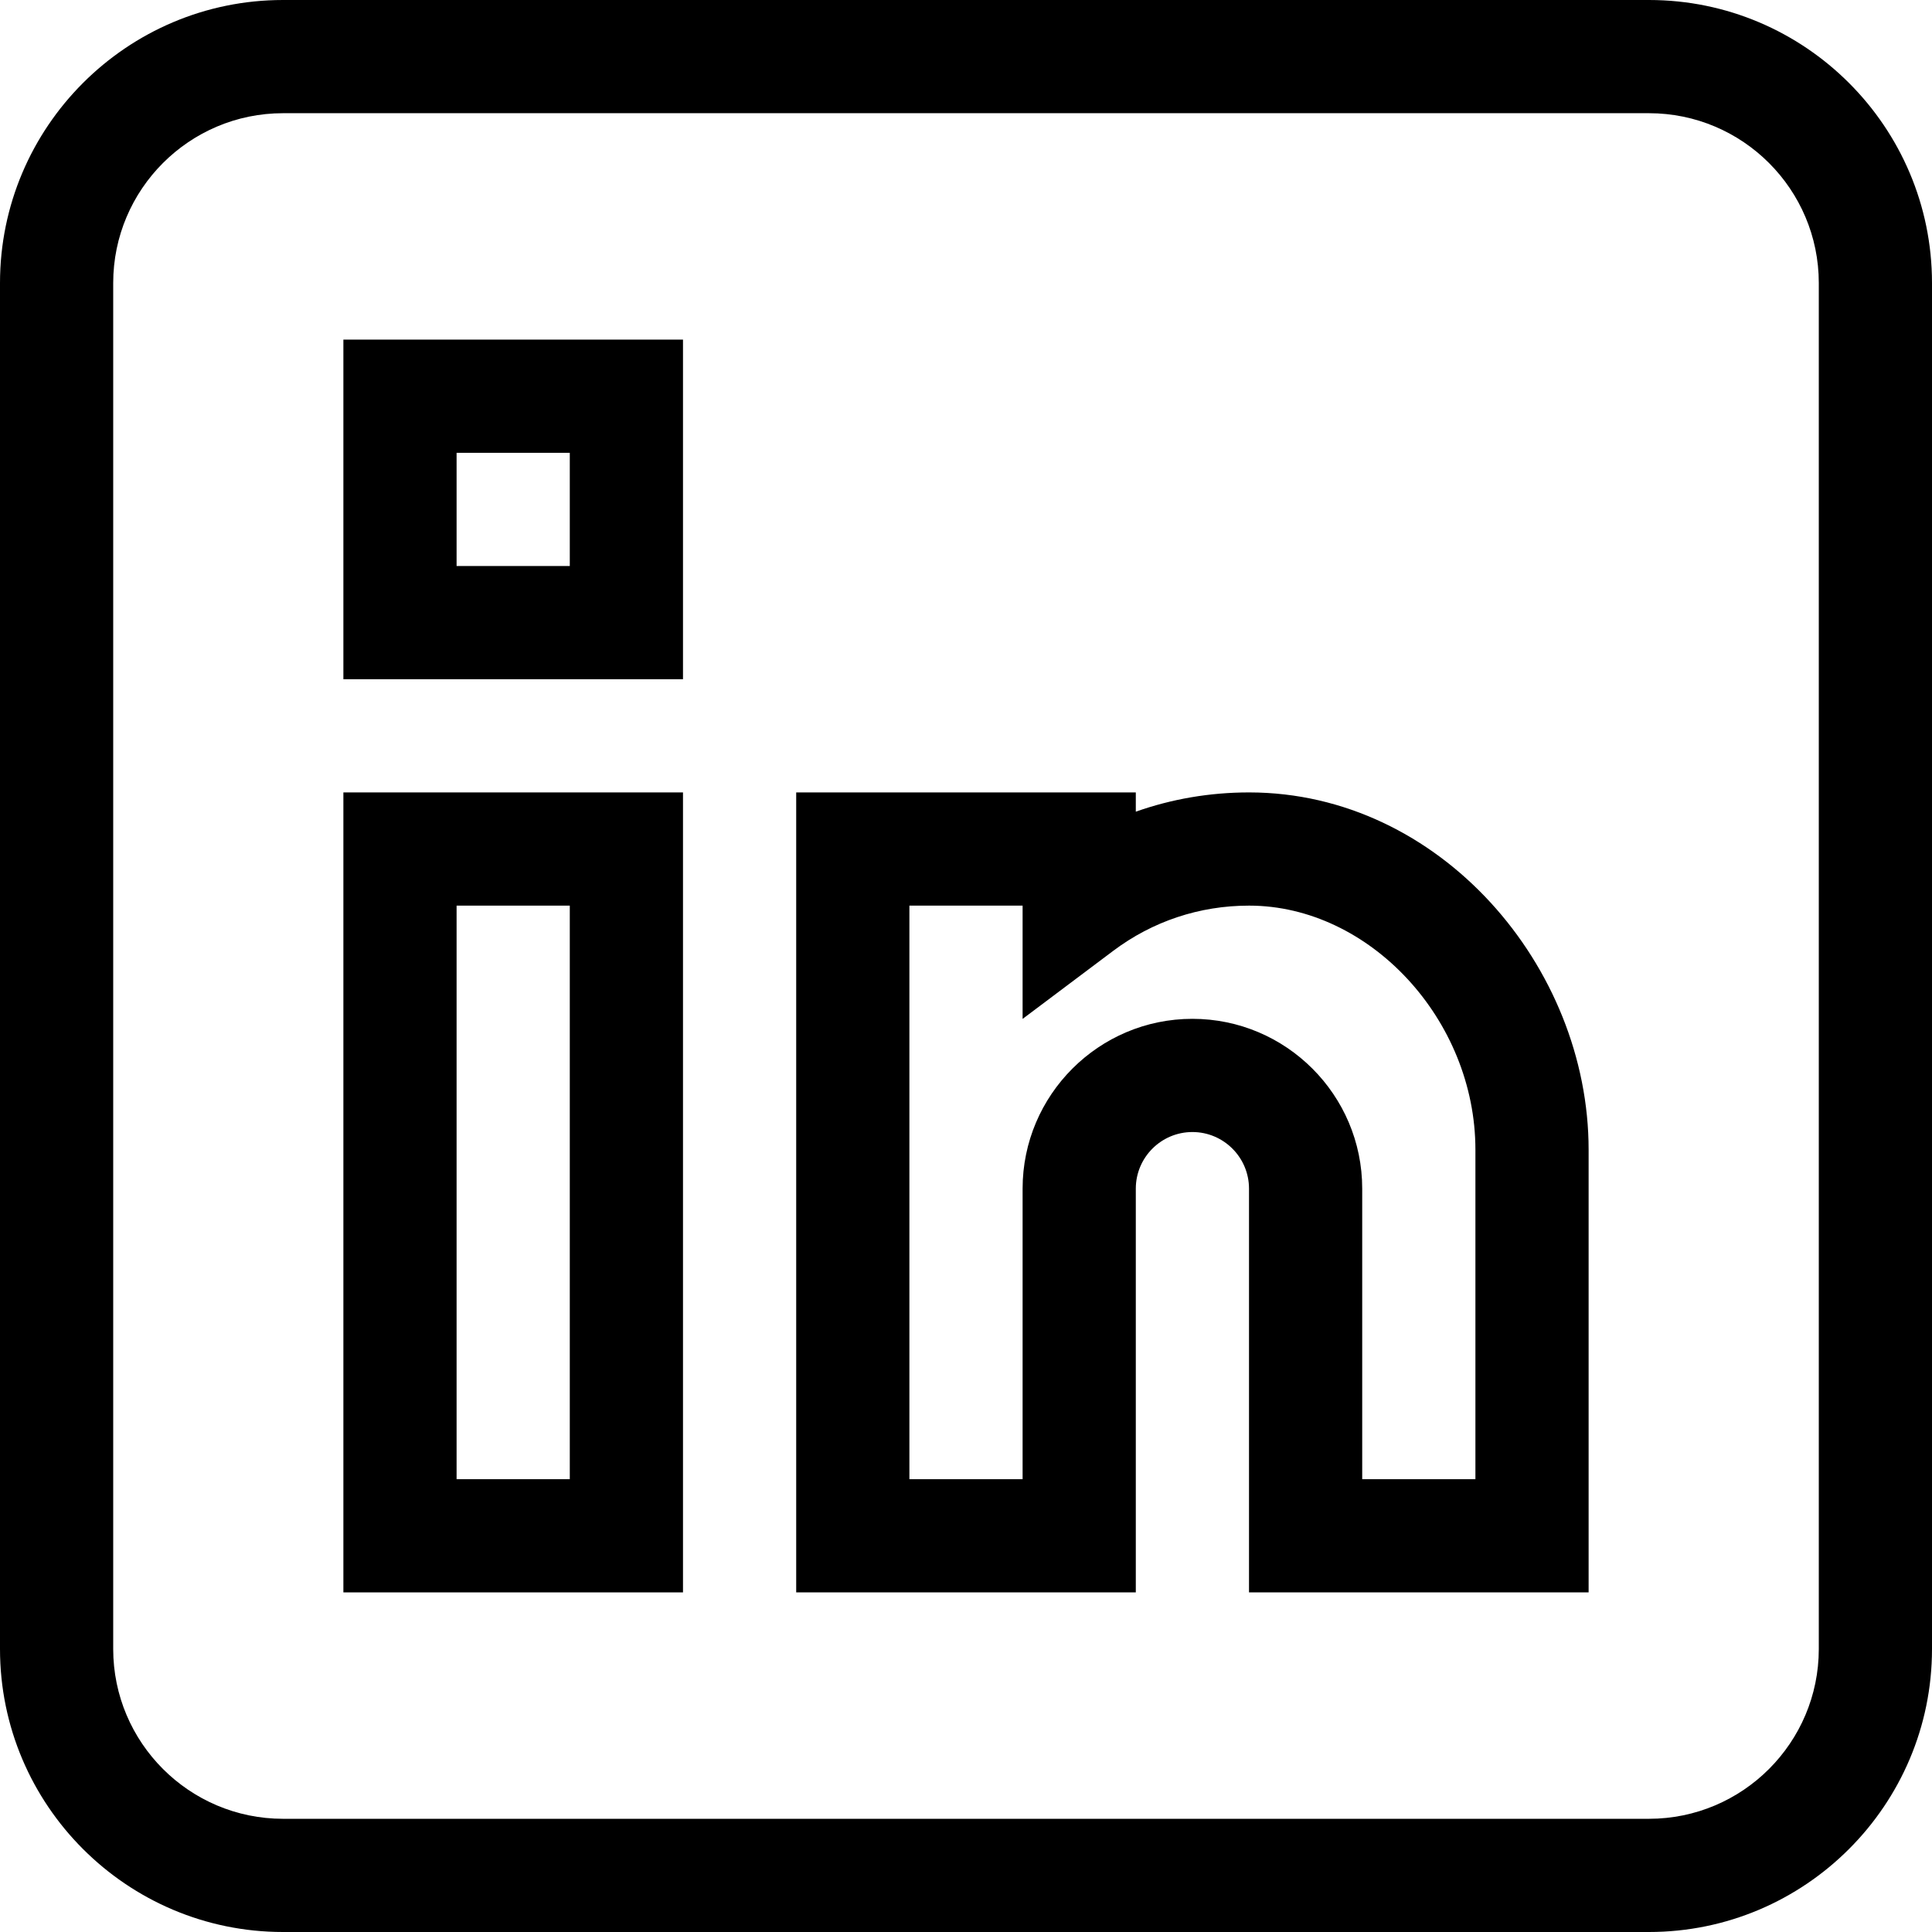
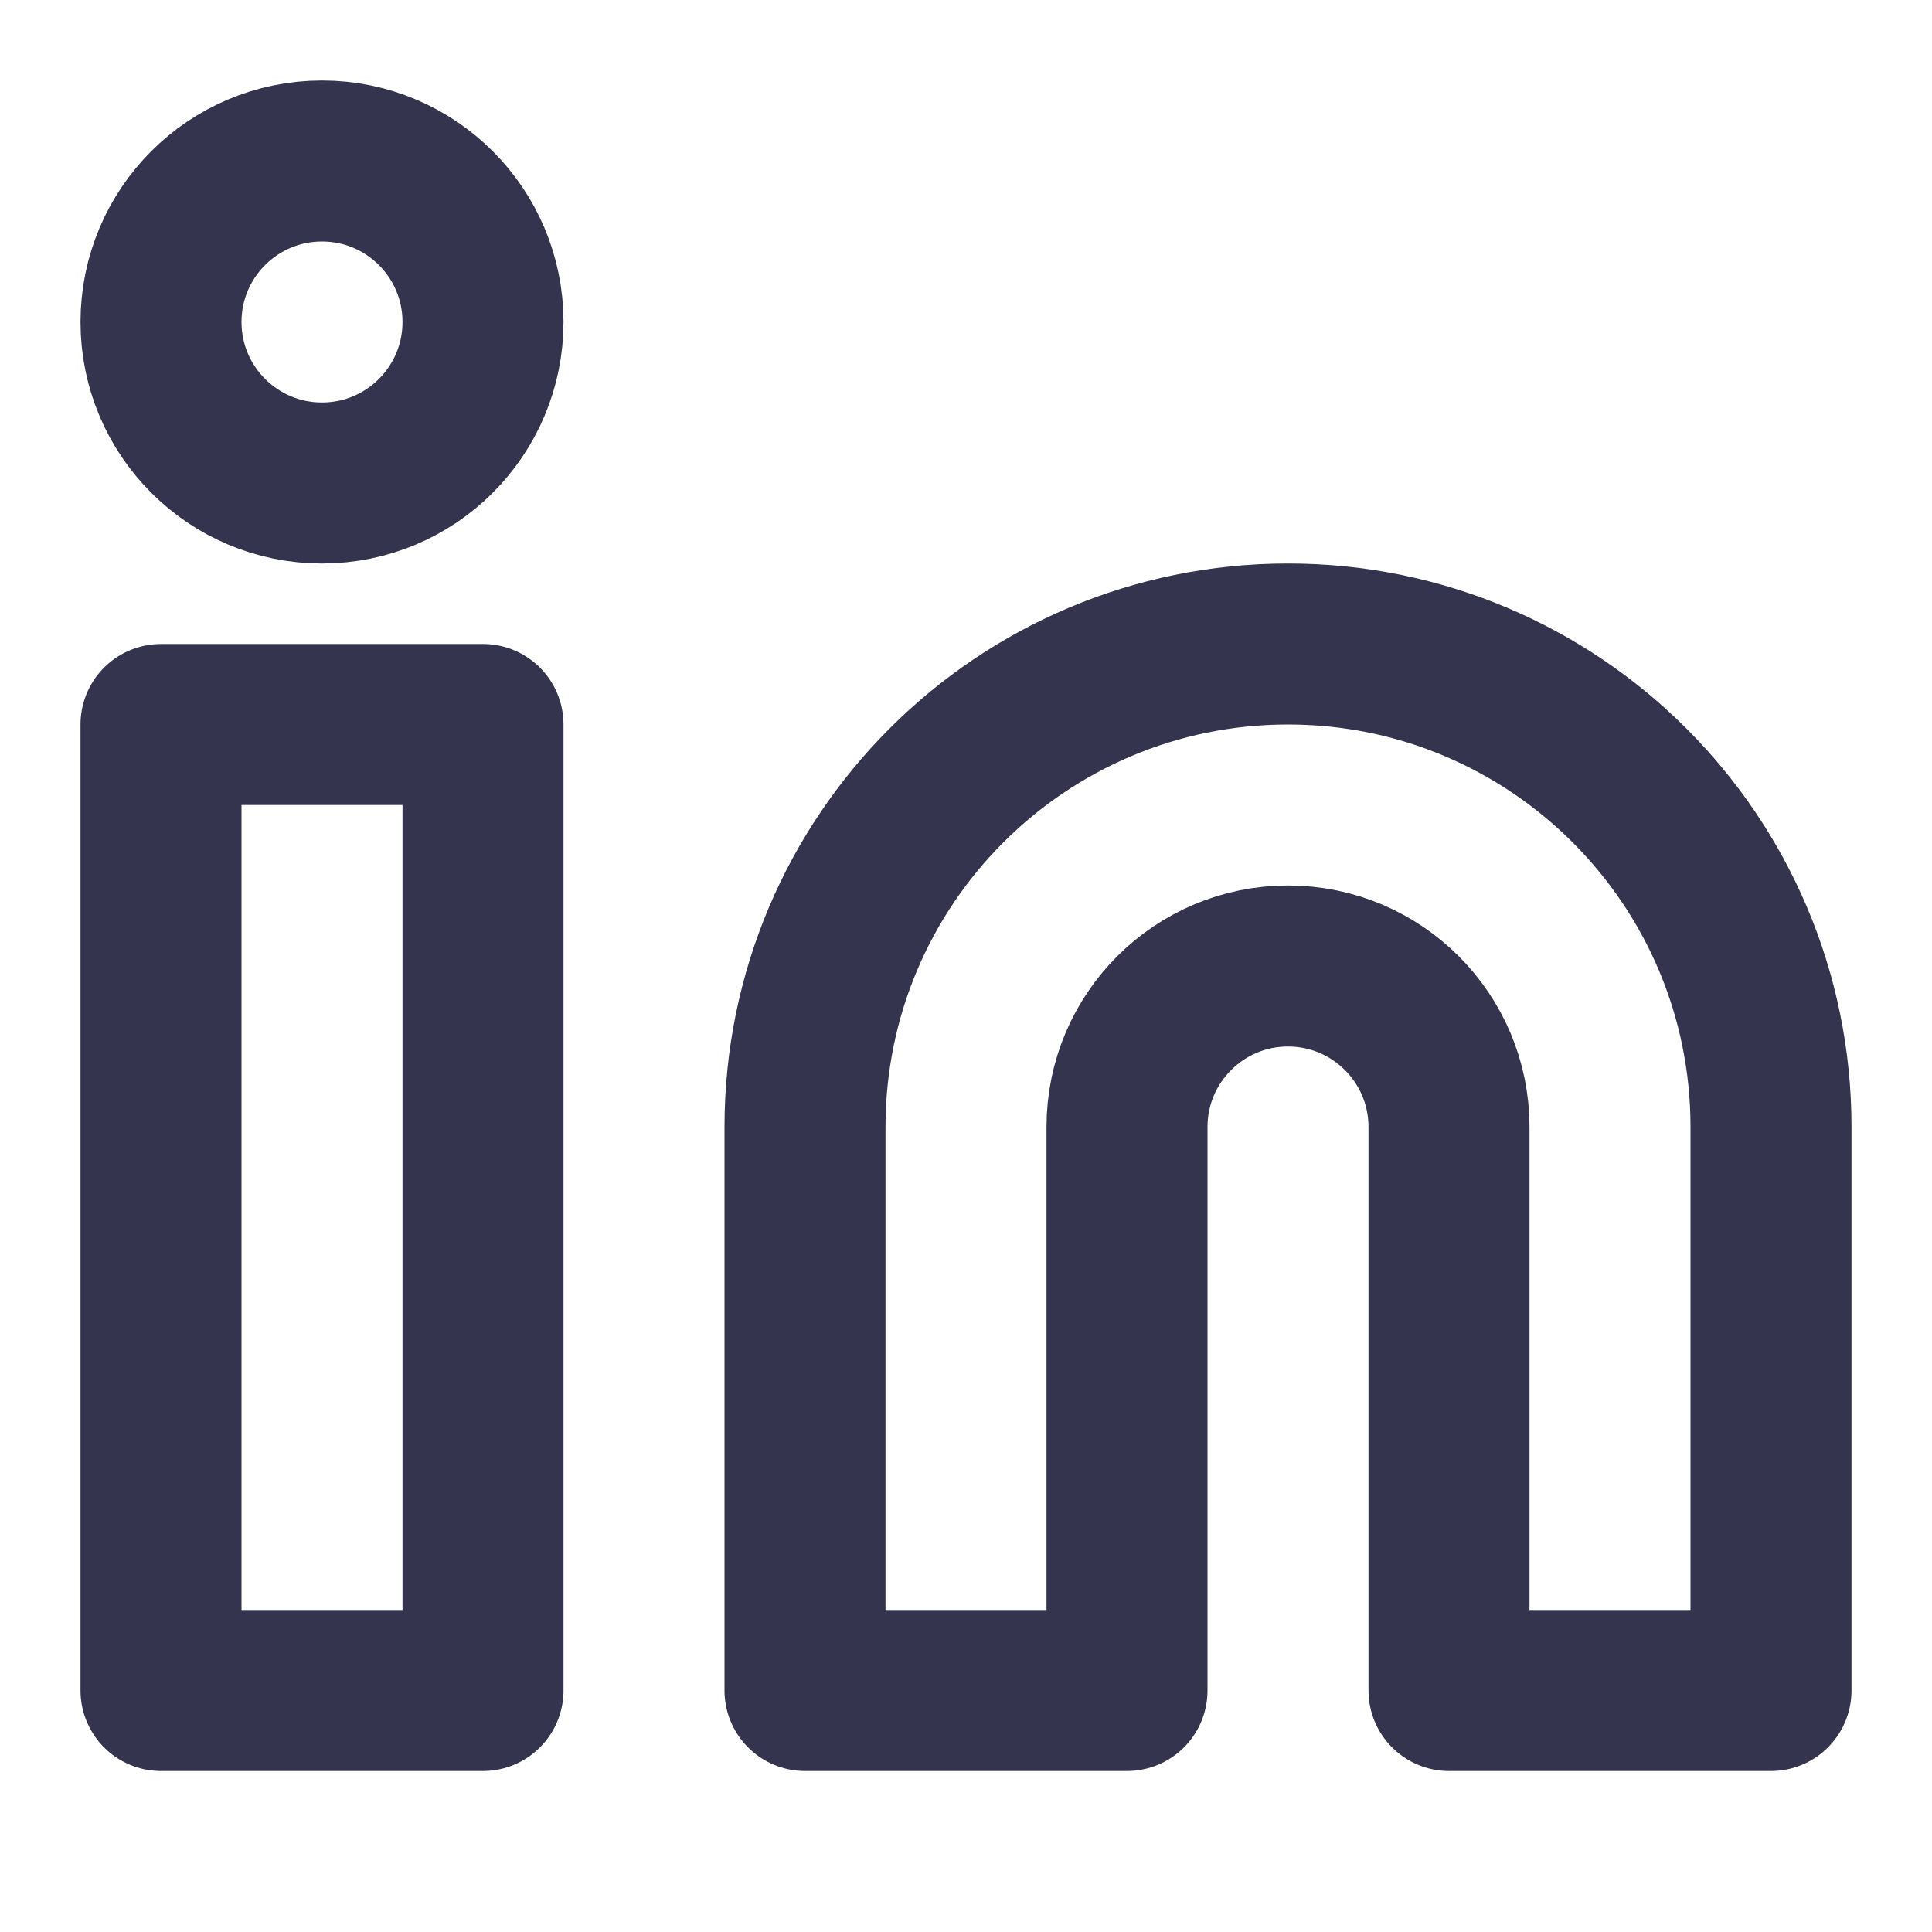
- <svg xmlns="http://www.w3.org/2000/svg" viewBox="0 0 512 512">
-   <path d="m437 0h-362c-41.355 0-75 33.645-75 75v362c0 41.355 33.645 75 75 75h362c41.355 0 75-33.645 75-75v-362c0-41.355-33.645-75-75-75zm45 437c0 24.812-20.188 45-45 45h-362c-24.812 0-45-20.188-45-45v-362c0-24.812 20.188-45 45-45h362c24.812 0 45 20.188 45 45zm0 0" />
-   <path d="m91 422h90v-212h-90zm30-182h30v152h-30zm0 0" />
-   <path d="m331.086 210c-.027 0-.059 0-.086 0-10.371 0-20.473 1.734-30 5.102v-5.102h-90v212h90v-107c0-8.27 6.73-15 15-15s15 6.73 15 15v107h90v-117.312c0-48.547-39.383-94.641-89.914-94.688zm59.914 182h-30v-77c0-24.812-20.188-45-45-45s-44.996 20.188-45 44.996v77.004h-30v-152h30v30.02l24.008-18.031c10.441-7.844 22.887-11.988 35.992-11.988h.059c31.93.031 59.941 30.258 59.941 64.688zm0 0" />
-   <path d="m91 180h90v-90h-90zm30-60h30v30h-30zm0 0" />
+ <svg xmlns="http://www.w3.org/2000/svg" width="24" height="24" viewBox="0 0 24 24" fill="none" stroke="#34344f" stroke-width="2" stroke-linecap="round" stroke-linejoin="round" class="feather feather-linkedin">
+   <path d="M16 8a6 6 0 0 1 6 6v7h-4v-7a2 2 0 0 0-2-2 2 2 0 0 0-2 2v7h-4v-7a6 6 0 0 1 6-6z" />
+   <rect x="2" y="9" width="4" height="12" />
+   <circle cx="4" cy="4" r="2" />
</svg>
